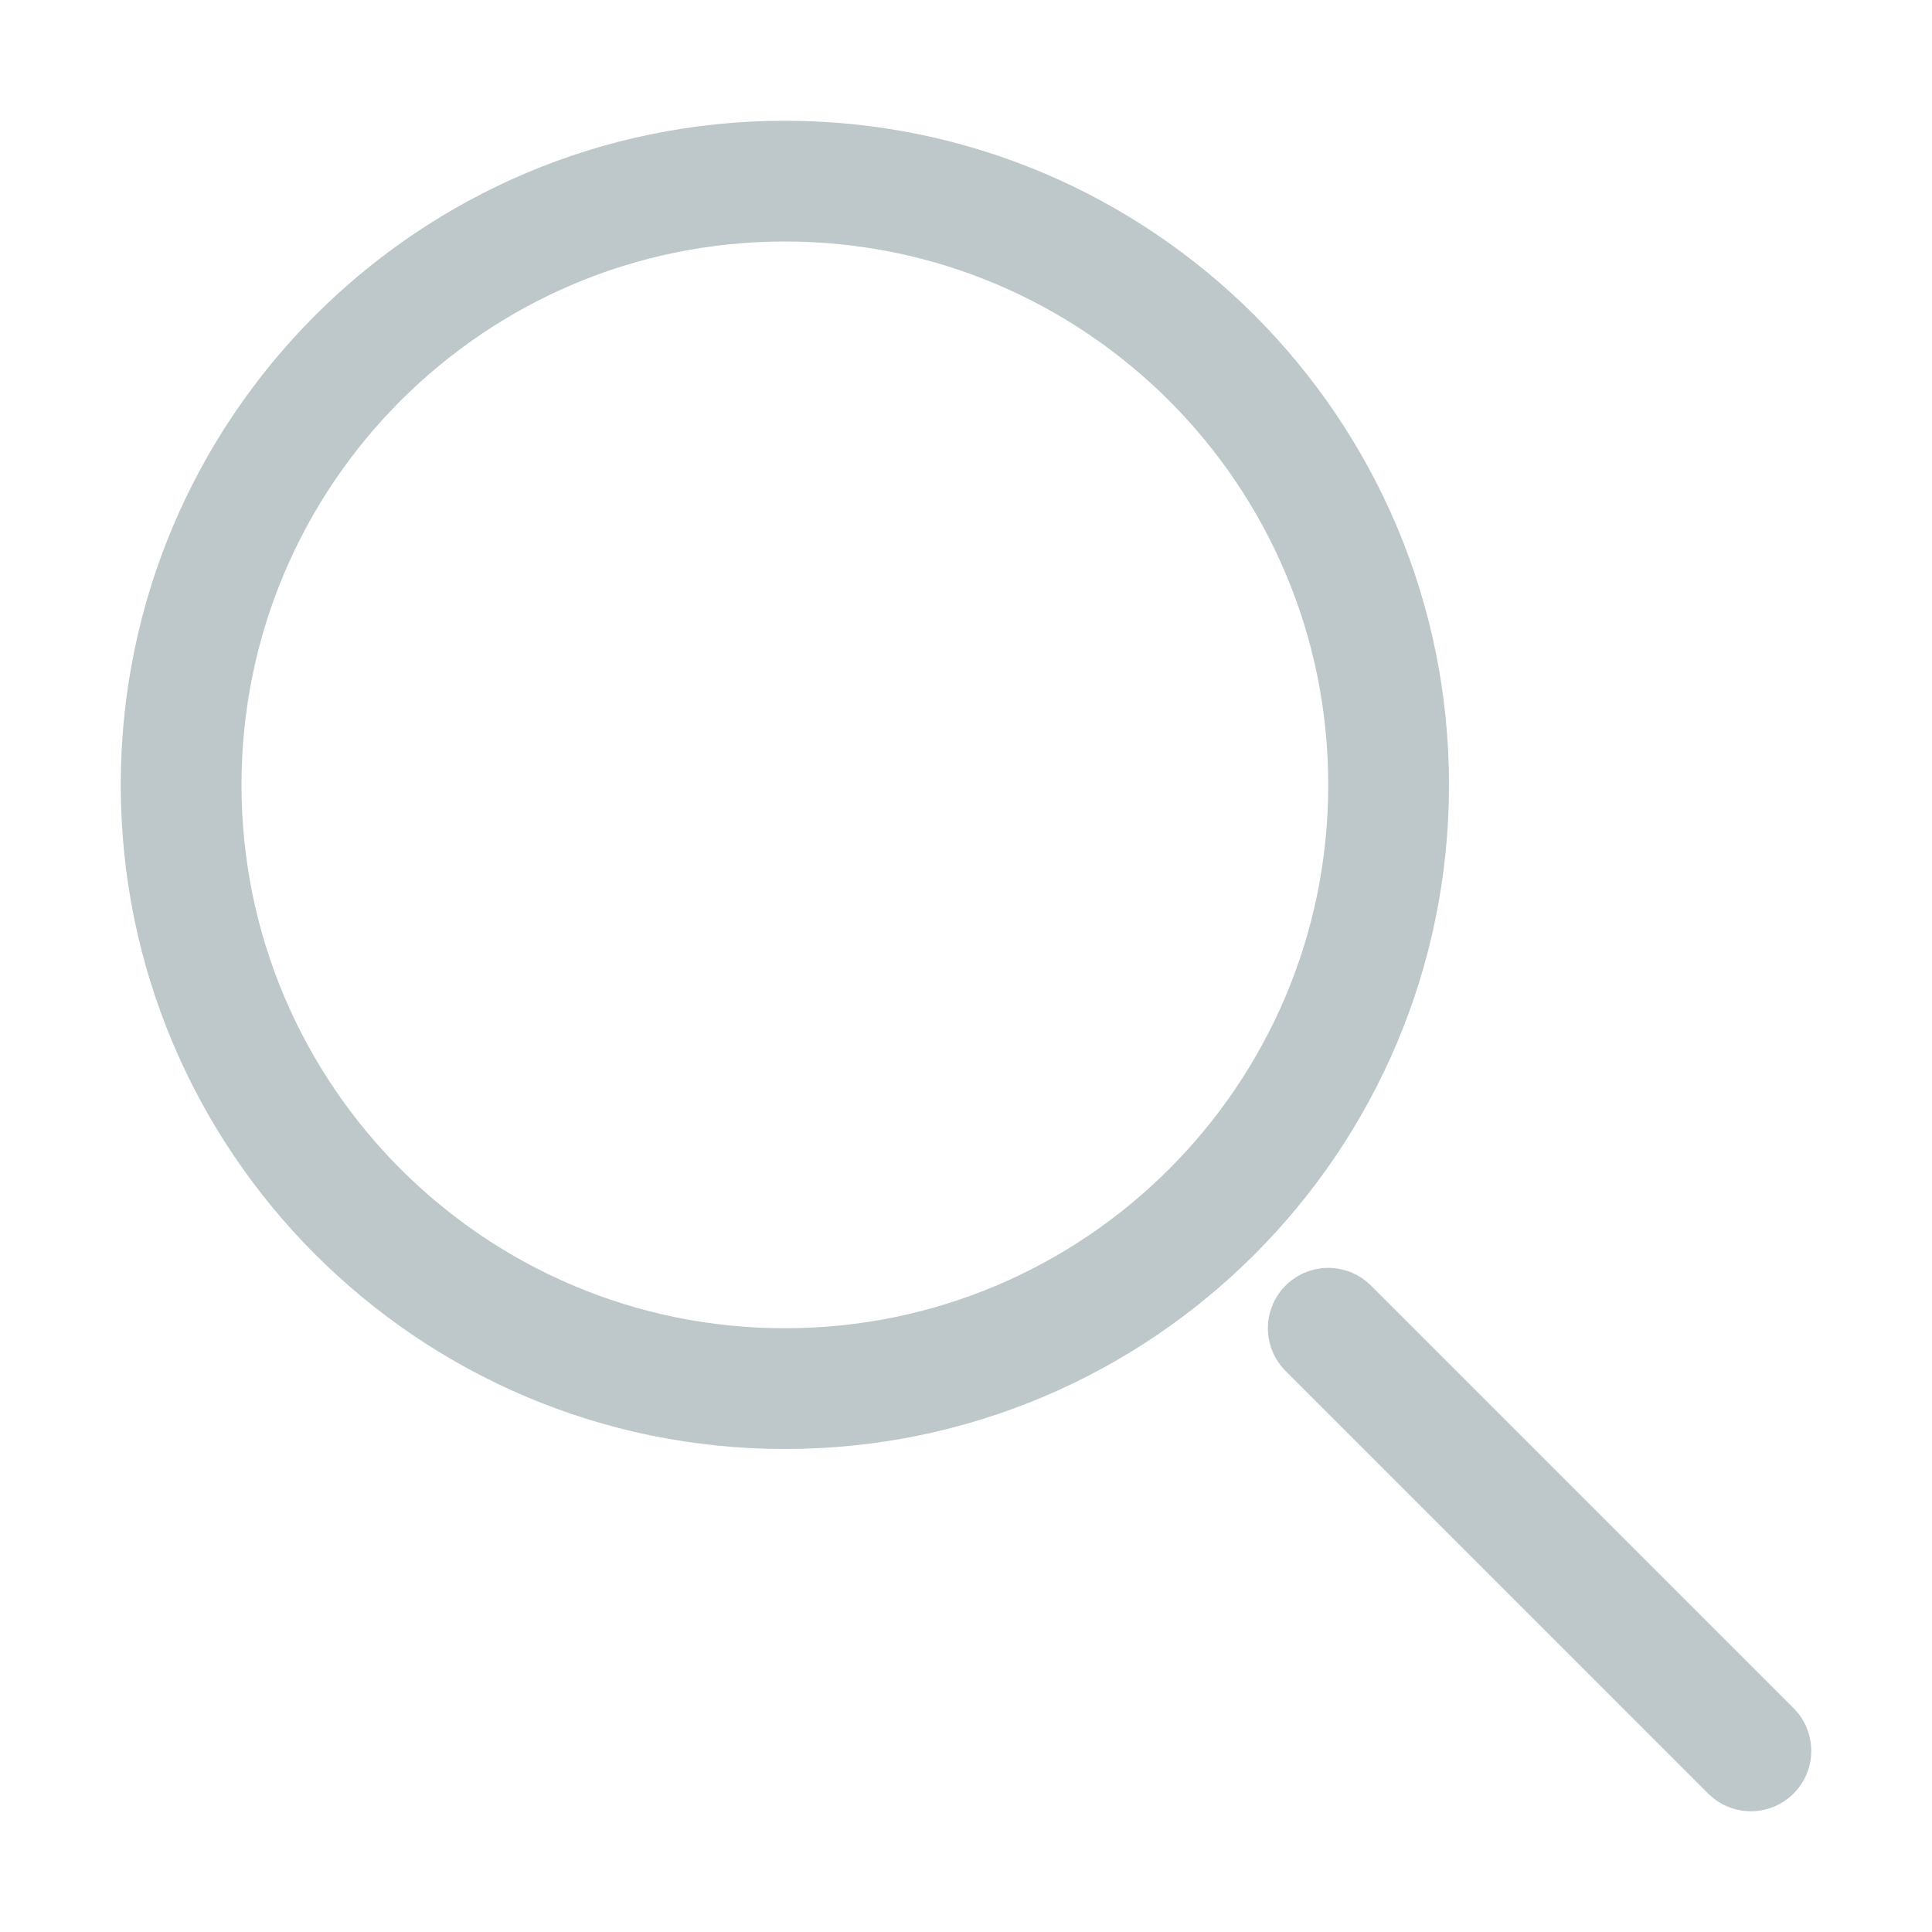
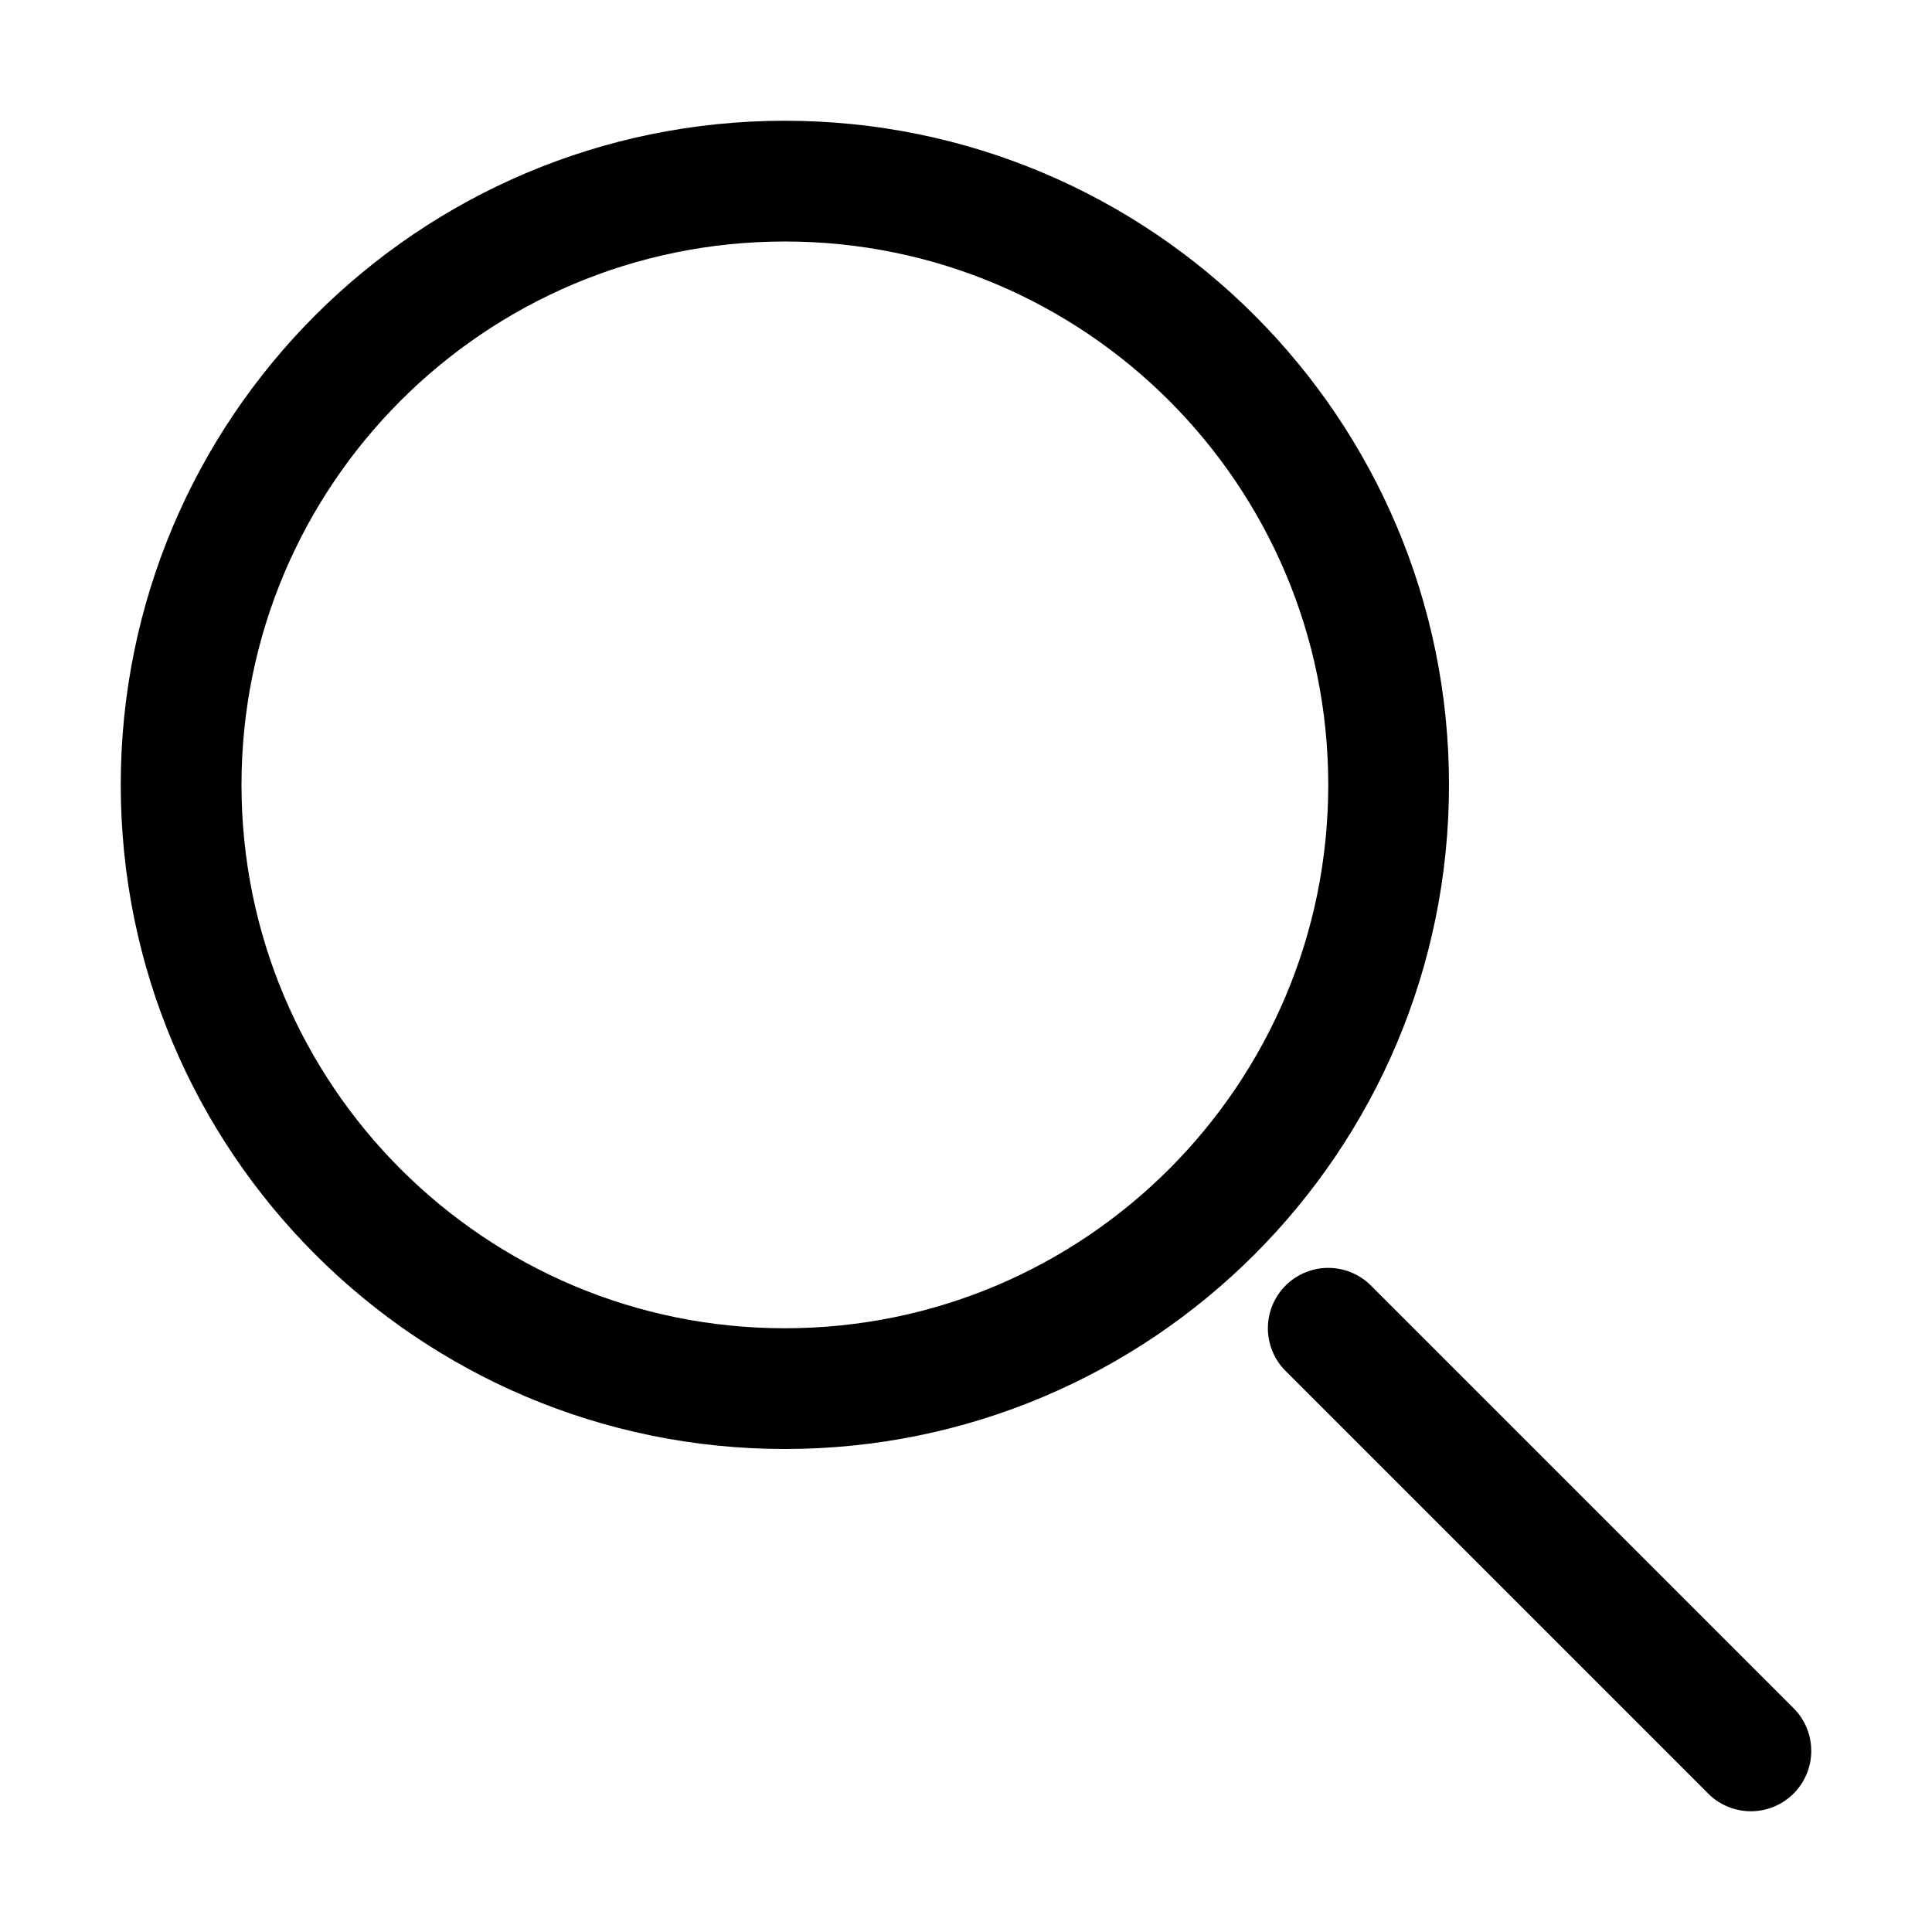
<svg xmlns="http://www.w3.org/2000/svg" width="16" height="16">
-   <g transform="translate(1 1)" stroke="#BEC7CA" fill="none" fill-rule="evenodd">
+   <g transform="translate(1 1)" stroke="#000000" fill="none" fill-rule="evenodd">
    <circle cx="5.5" cy="5.5" r="5" />
    <path stroke-linecap="round" d="m10 10 3.5 3.5" />
  </g>
</svg>
